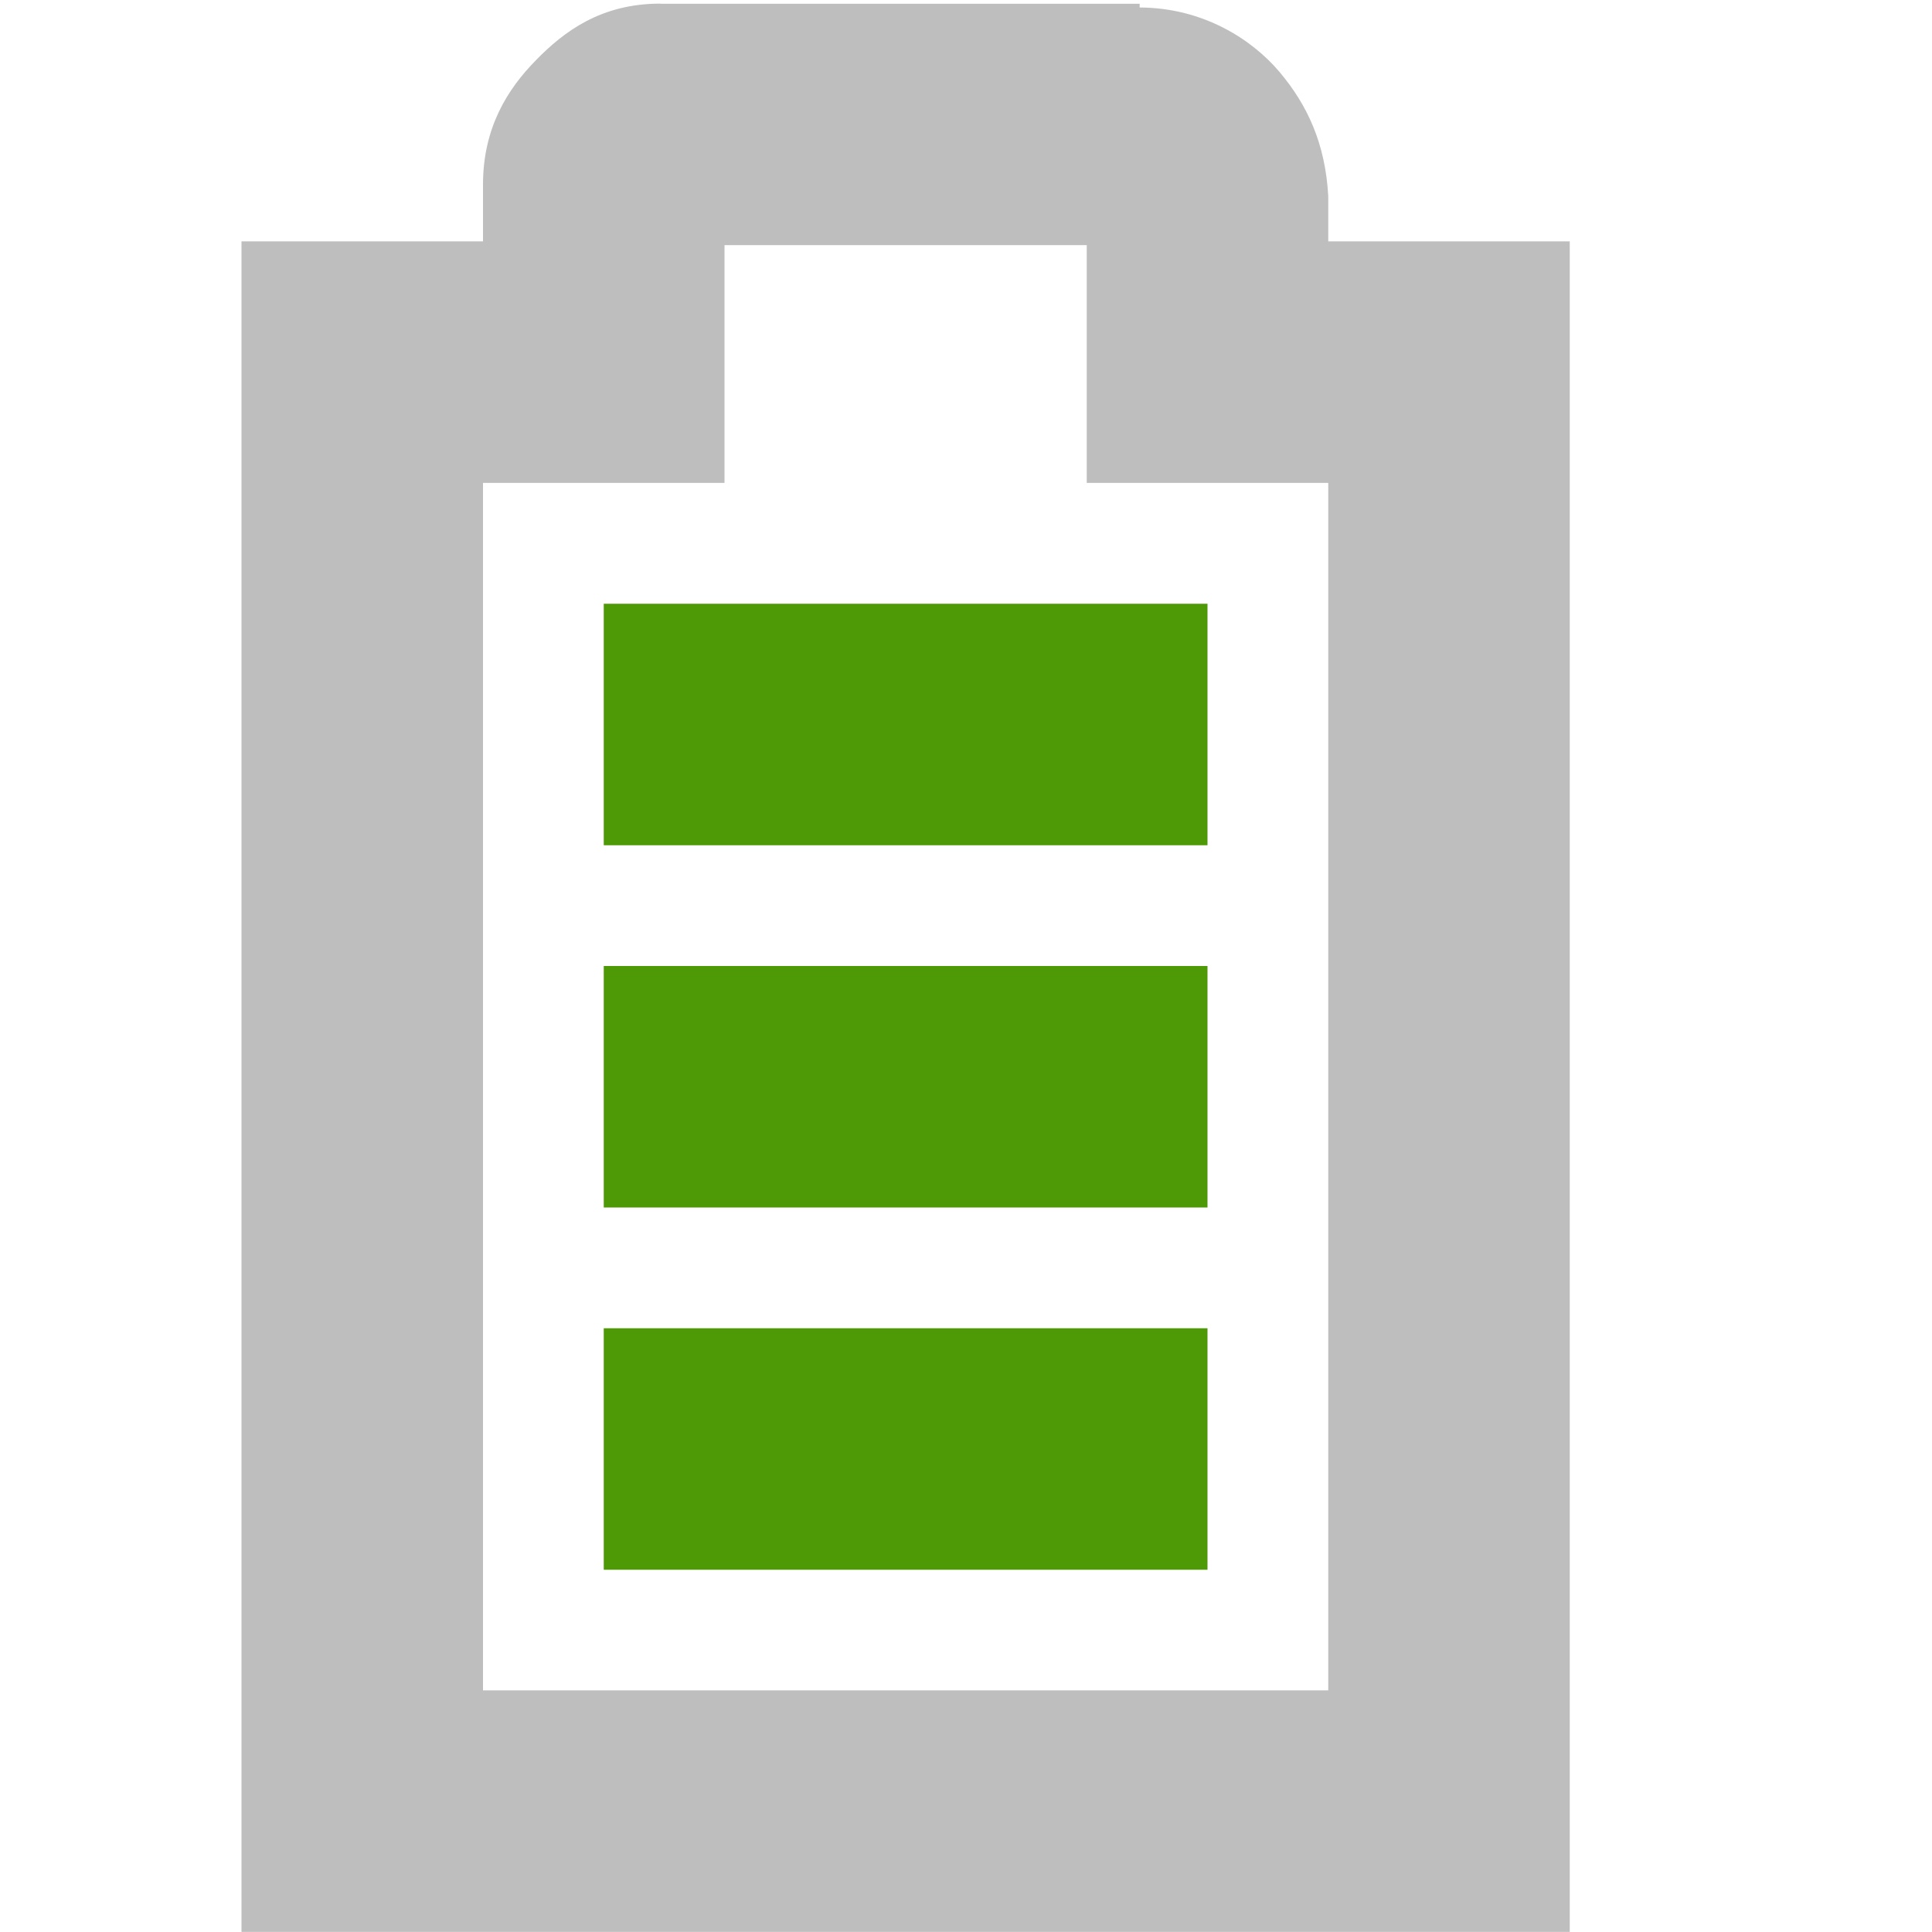
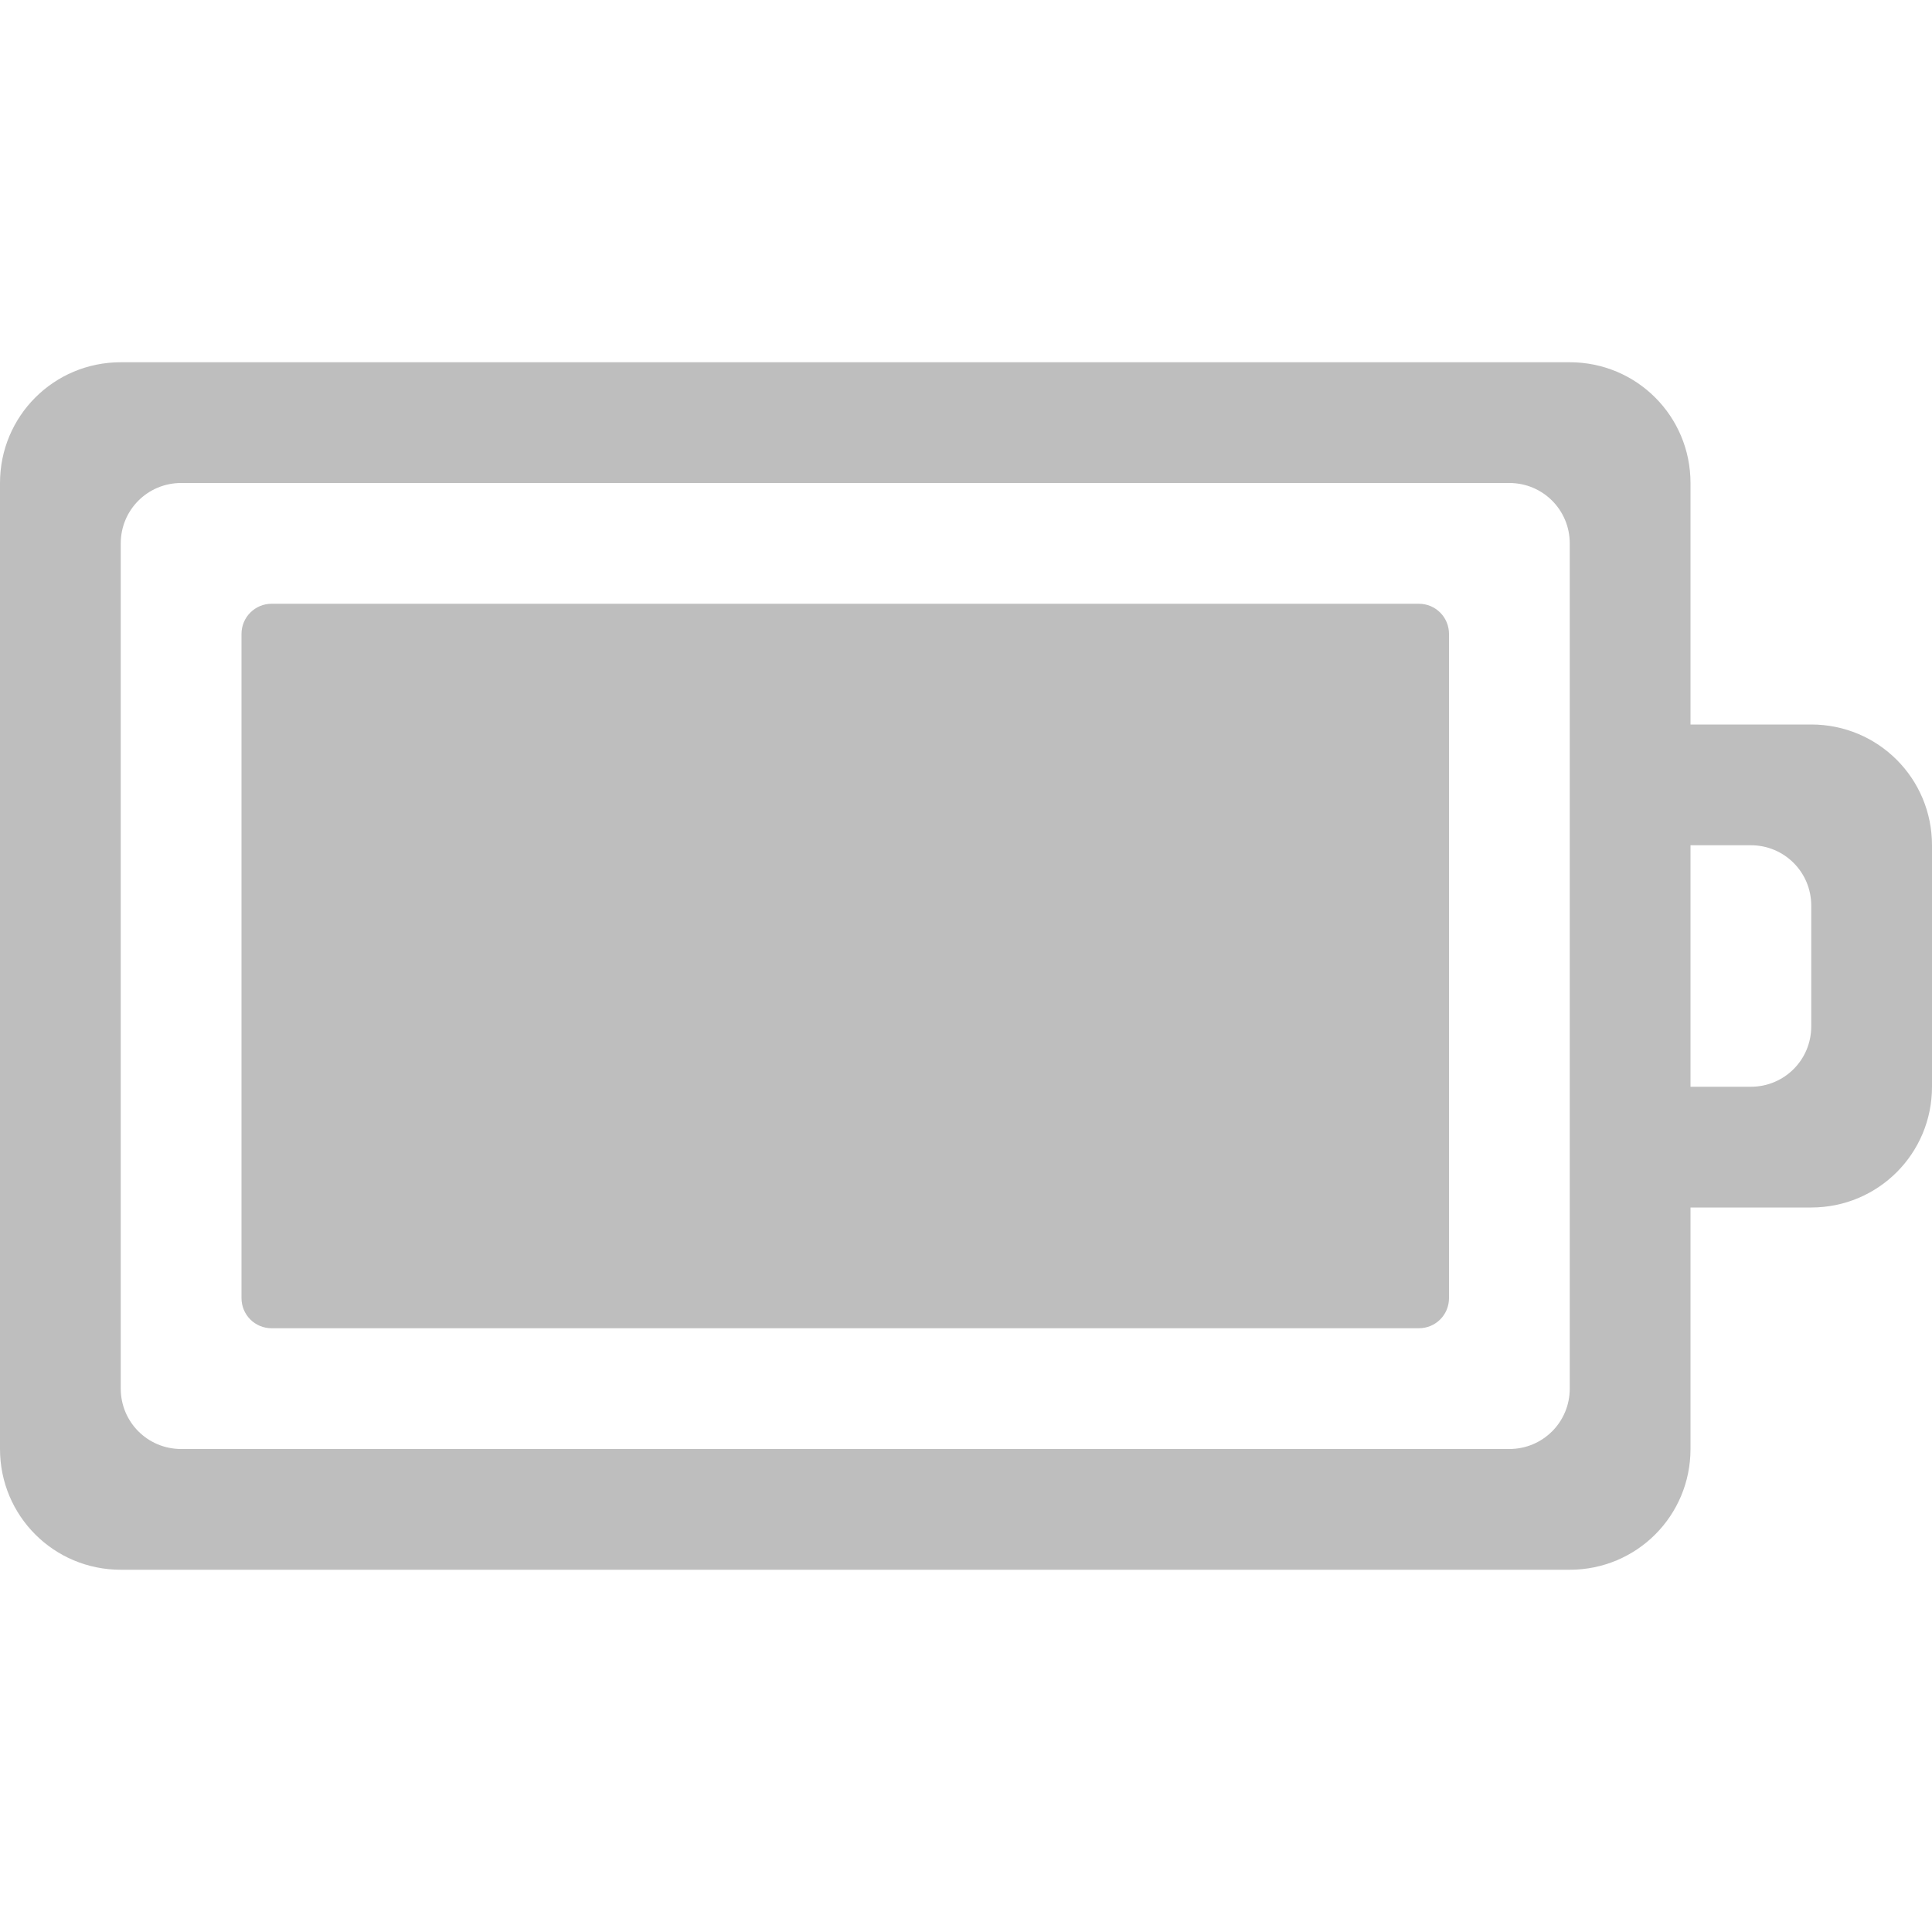
- <svg xmlns="http://www.w3.org/2000/svg" id="svg7384" height="16" width="16" version="1.1">
-   <defs id="defs84423" />
-   <g id="layer9" transform="translate(-41 -217)">
-     <rect id="rect2928" style="fill:#4e9a06" class="success" transform="matrix(0,1,1,0,0,0)" height="5" width="2" y="46" x="222" />
-     <path id="path2930" style="block-progression:tb;text-indent:0;color:#bebebe;text-transform:none;fill:#bebebe" d="m46.469 217.03c-0.49 0-0.796 0.228-1.031 0.469-0.236 0.24-0.438 0.56-0.438 1.03v0.47h-1-1v1 12 1h1 9 1v-1-12-1h-1-1v-0.344-0.031c-0.024-0.431-0.17-0.752-0.406-1.031-0.224-0.264-0.627-0.529-1.156-0.531v-0.031h-0.062-3.906zm0.531 2h3v0.969 1h1 1v10h-7v-10h1 1v-1-0.969z" />
-     <rect id="rect4227" style="fill:#4e9a06" class="success" transform="matrix(0,1,1,0,0,0)" height="5" width="2" y="46" x="225" />
-     <rect id="rect4229" style="fill:#4e9a06" class="success" transform="matrix(0,1,1,0,0,0)" height="5" width="2" y="46" x="228" />
+ <svg xmlns="http://www.w3.org/2000/svg" version="1.1" width="16" height="16" id="svg3004">
+   <defs id="defs3006" />
+   <g id="layer1">
+     <path d="M 1,3 C 0.446,3 0,3.446 0,4 l 0,8 c 0,0.554 0.446,1 1,1 l 12,0 c 0.554,0 1,-0.446 1,-1 l 0,-2 1,0 c 0.554,0 1,-0.446 1,-1 L 16,7 C 16,6.446 15.554,6 15,6 L 14,6 14,4 C 14,3.446 13.554,3 13,3 L 1,3 z m 0.5,1 11,0 C 12.777,4 13,4.223 13,4.5 l 0,7 c 0,0.277 -0.223,0.5 -0.5,0.5 l -11,0 C 1.223,12 1,11.777 1,11.5 l 0,-7 C 1,4.223 1.223,4 1.5,4 z M 2.25,5 C 2.111,5 2,5.112 2,5.25 l 0,5.5 C 2,10.889 2.111,11 2.25,11 l 9.5,0 C 11.889,11 12,10.889 12,10.75 l 0,-5.5 C 12,5.112 11.889,5 11.75,5 L 2.25,5 z M 14,7 14.5,7 C 14.777,7 15,7.223 15,7.5 l 0,1 C 15,8.777 14.777,9 14.5,9 L 14,9 14,7 z" id="rect3206" style="color:#bebebe;fill:#bebebe;fill-opacity:1;fill-rule:nonzero;stroke:none;stroke-width:1;marker:none;visibility:visible;display:inline;overflow:visible;enable-background:accumulate" />
  </g>
</svg>
